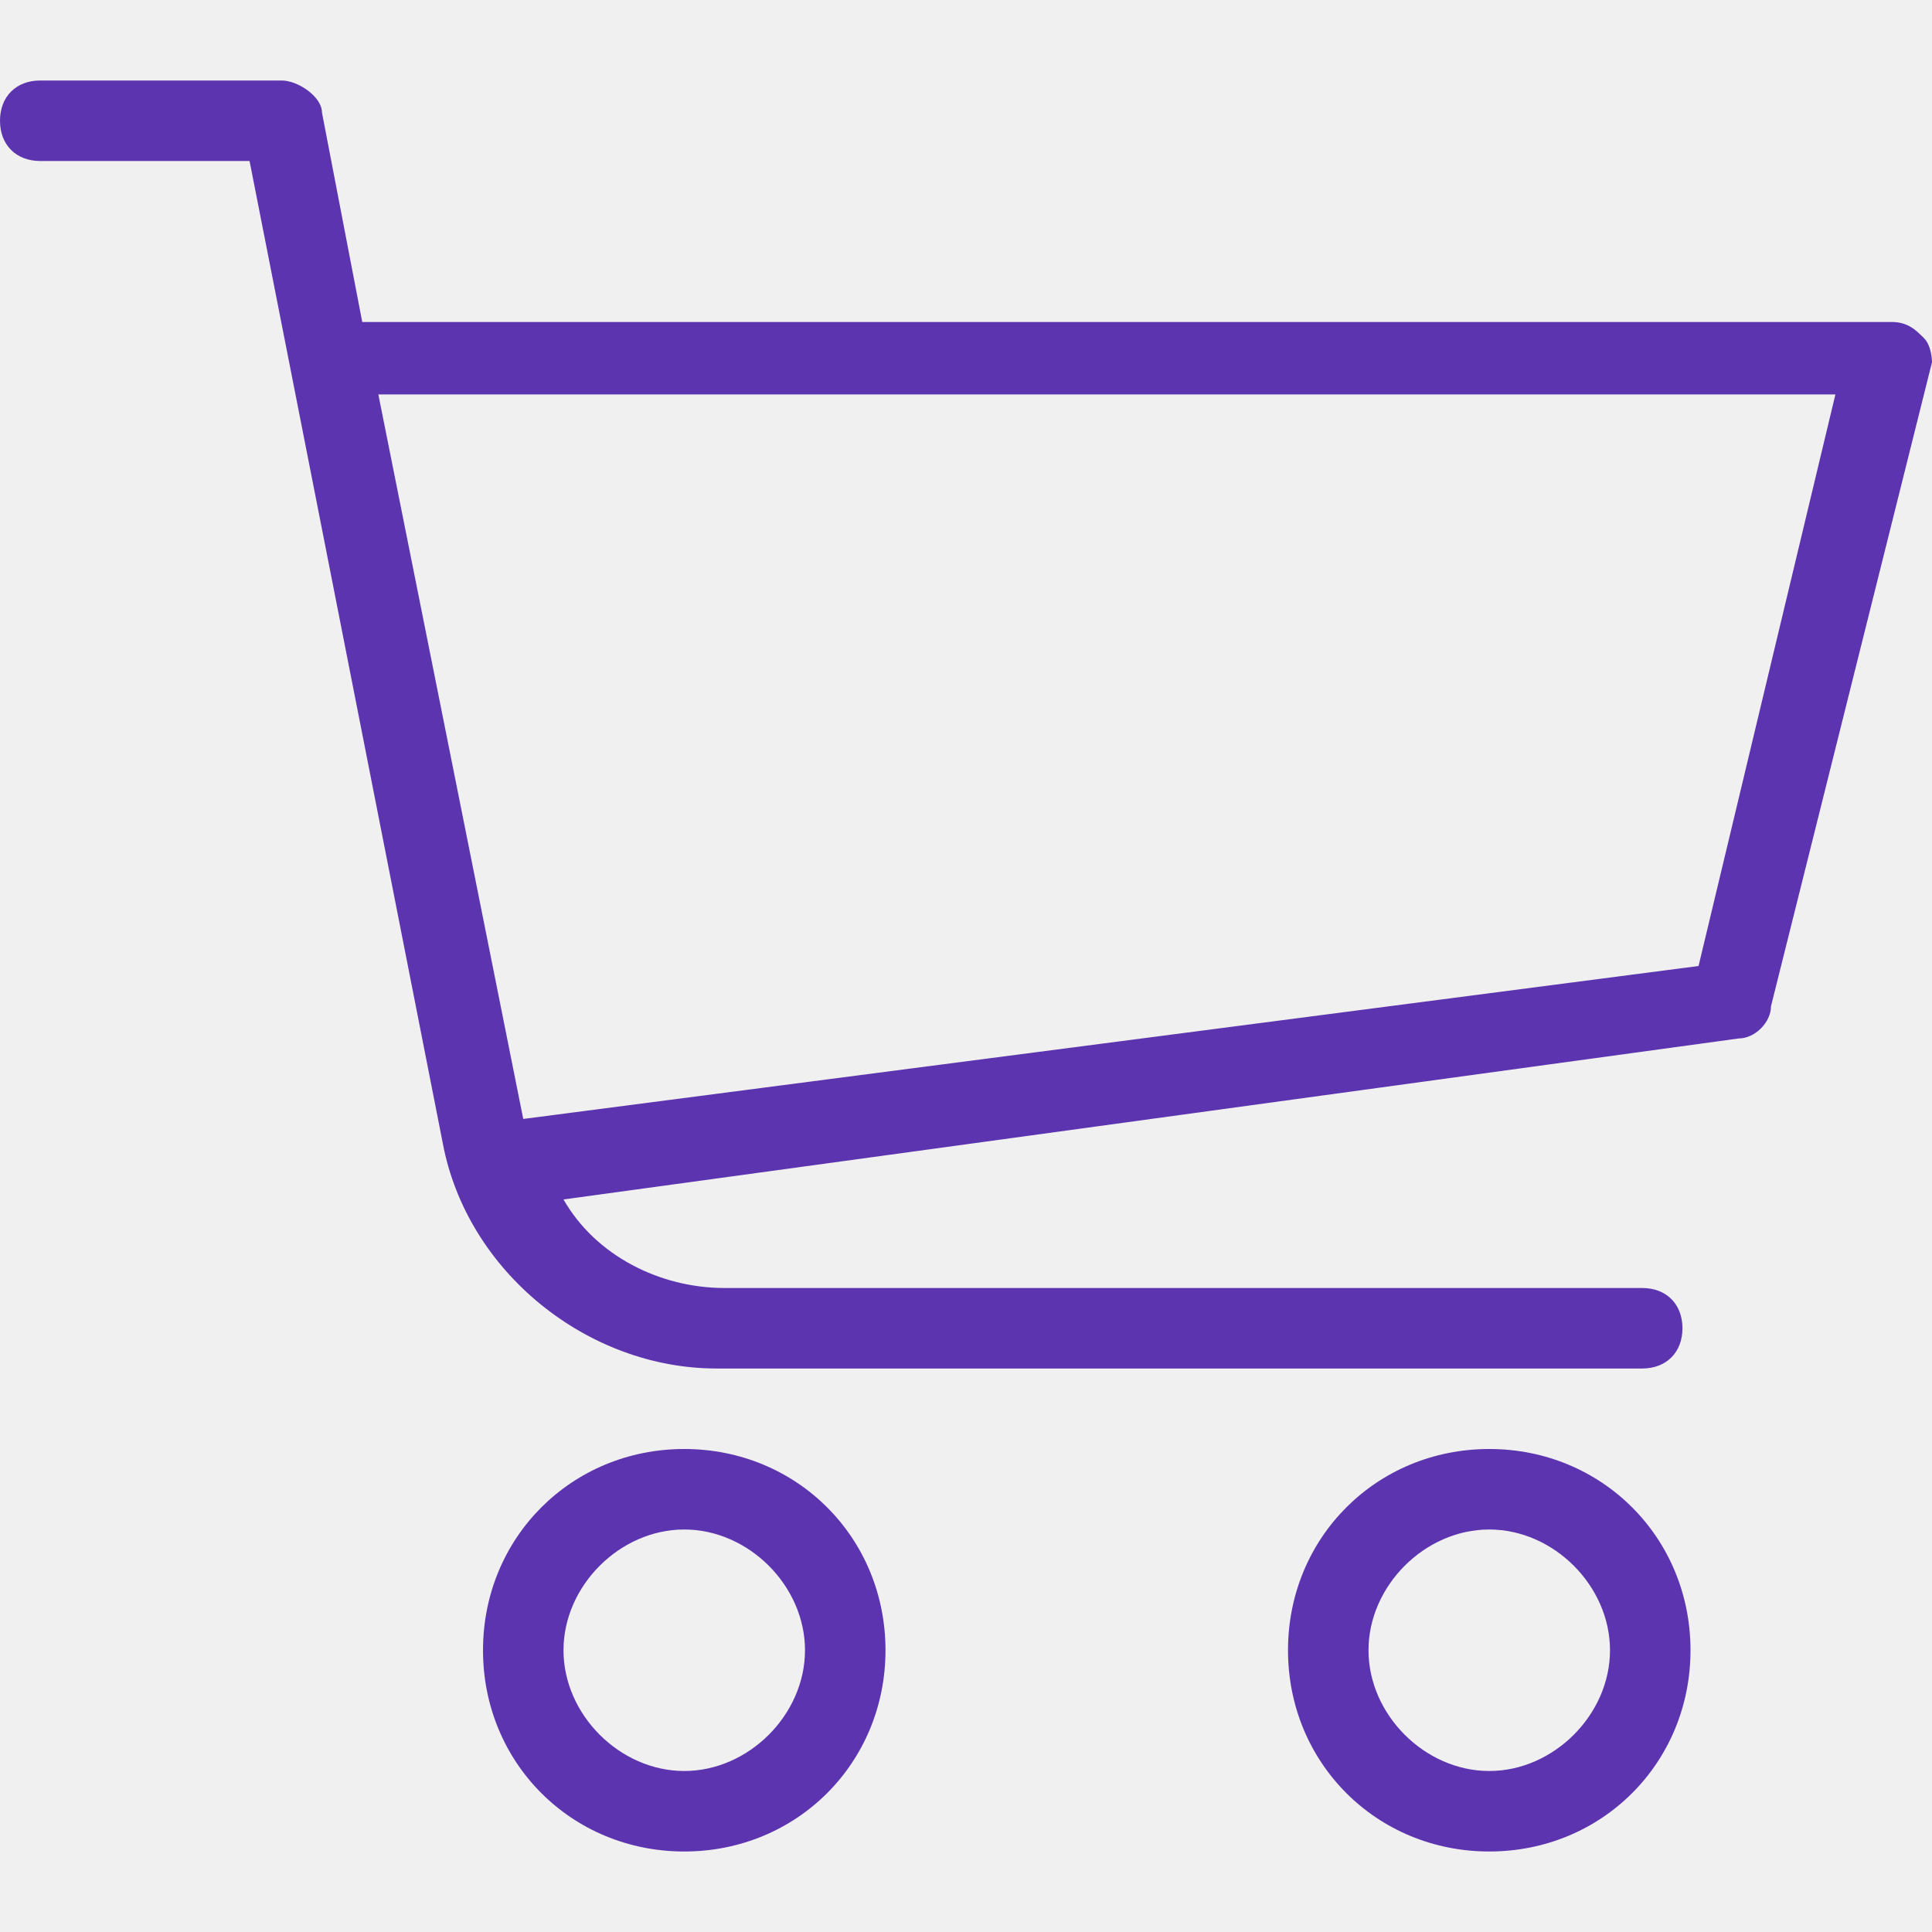
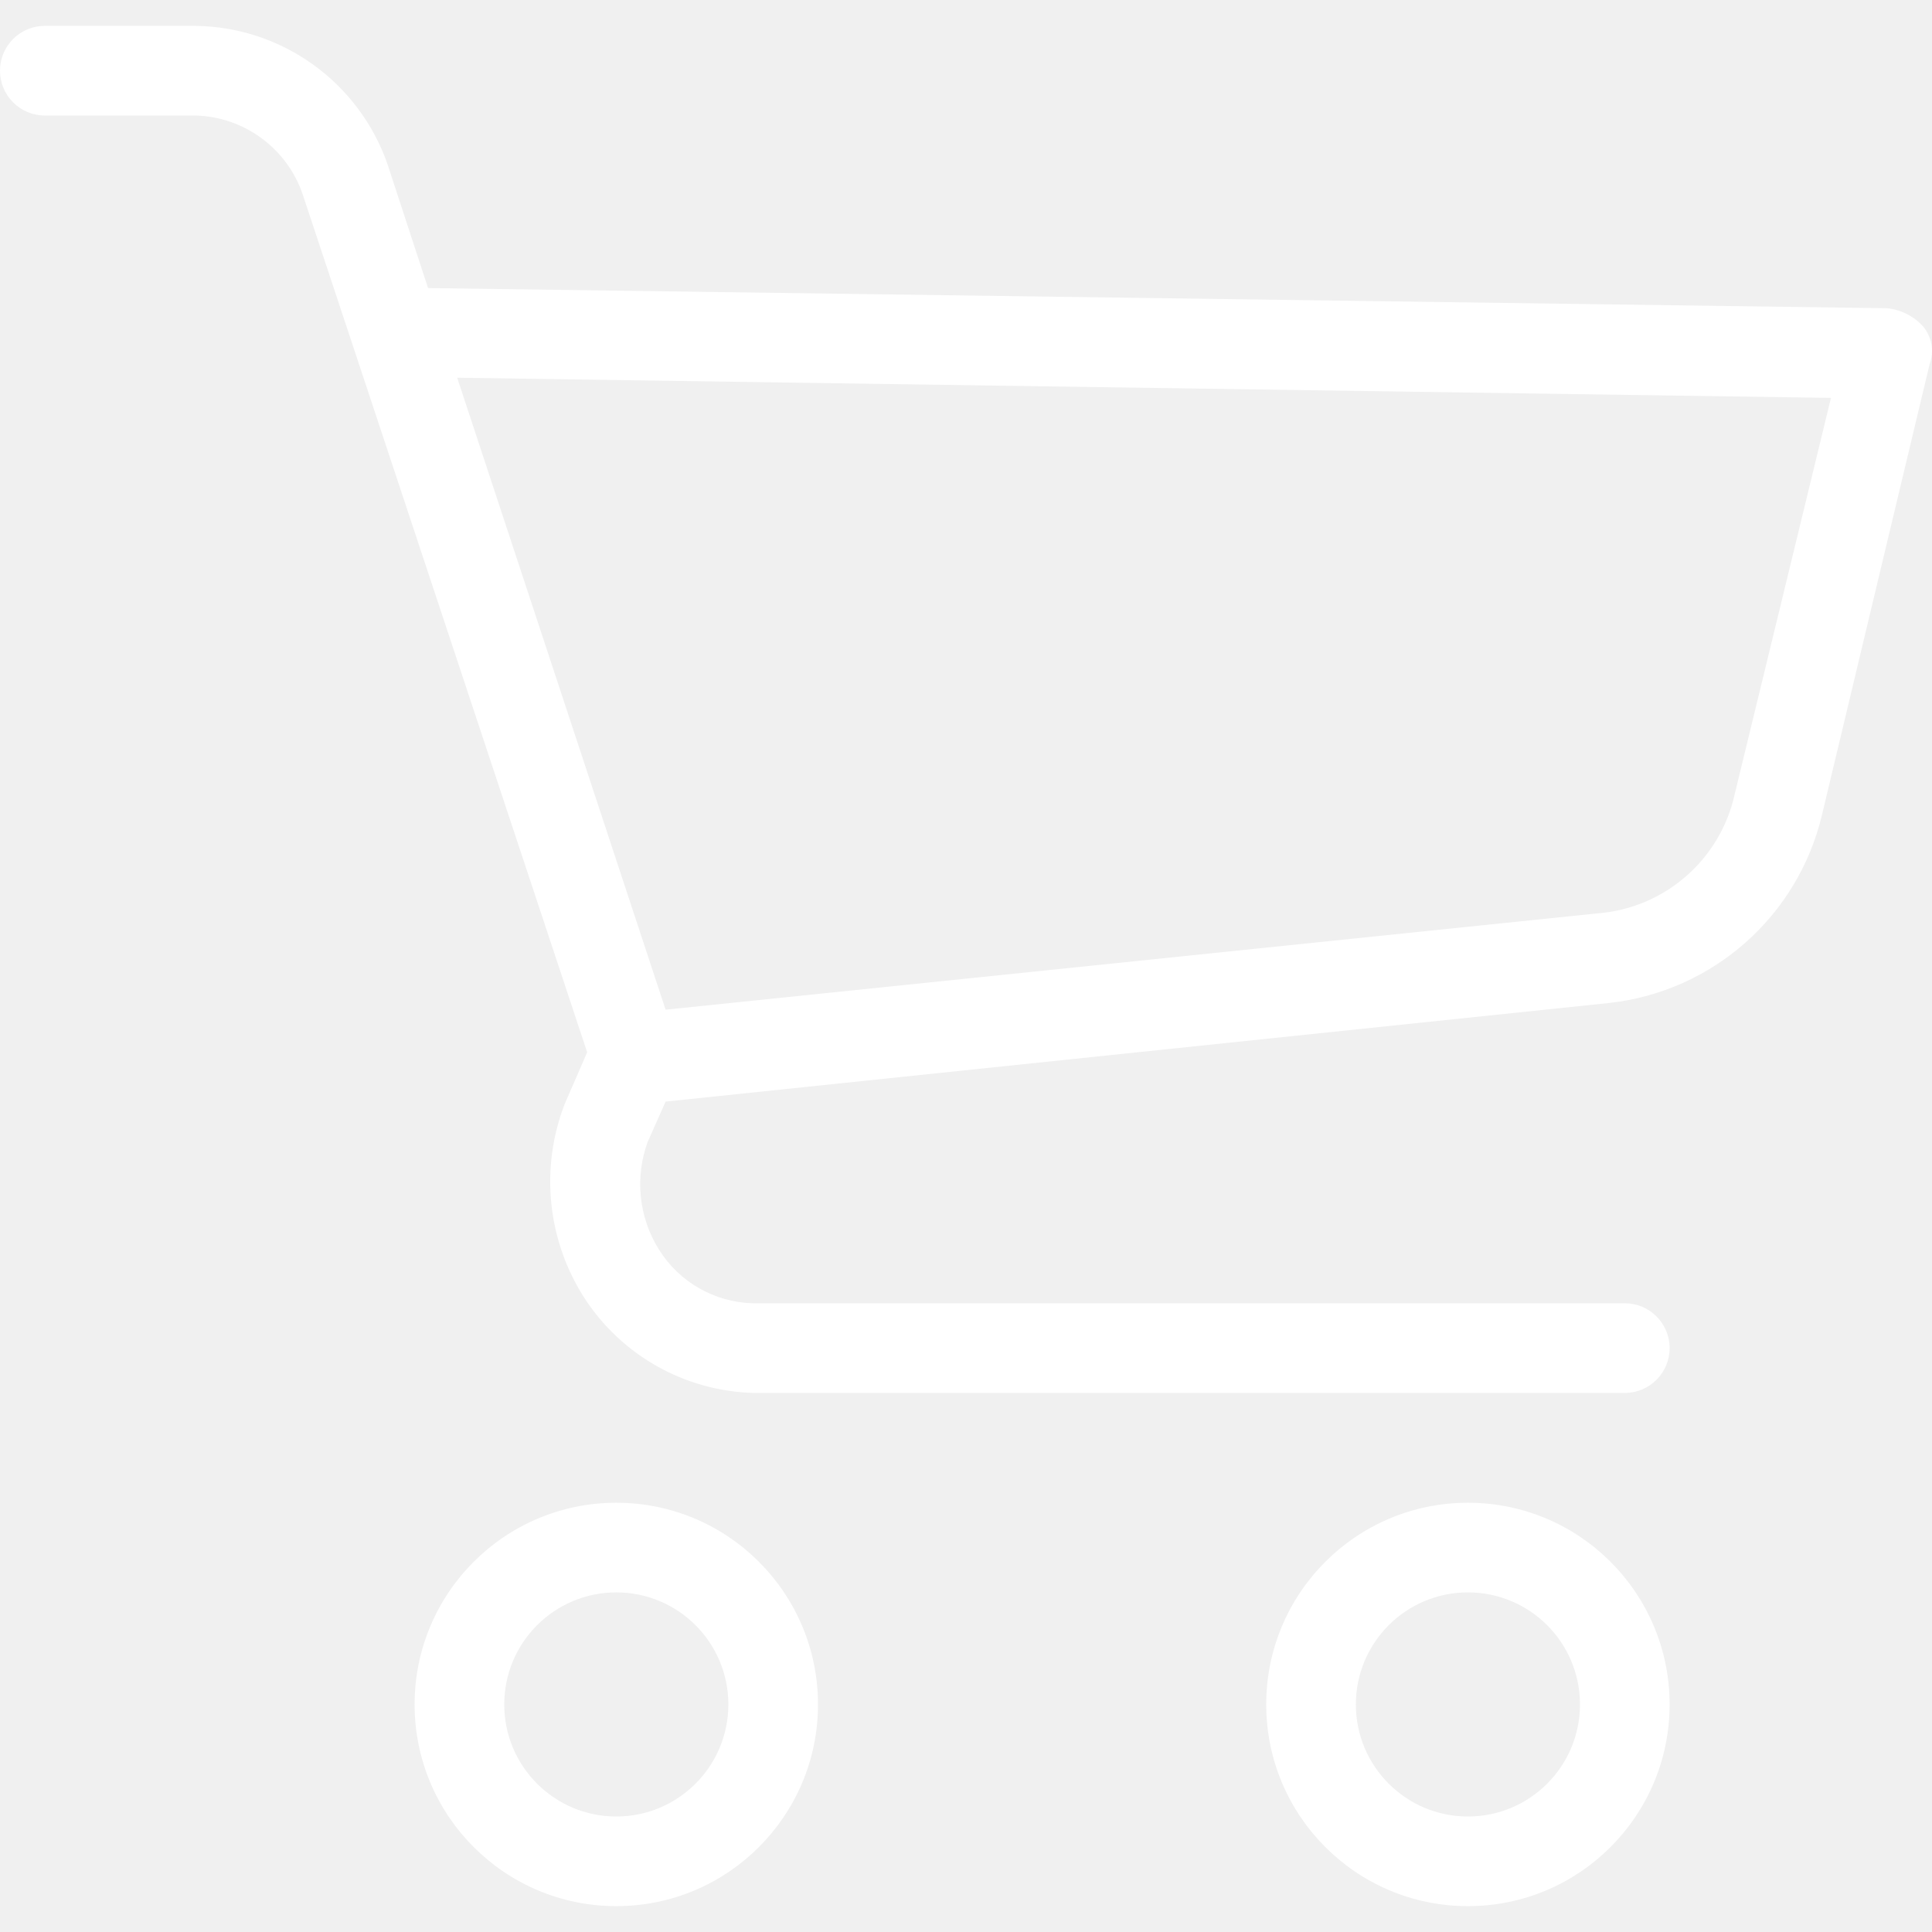
- <svg xmlns="http://www.w3.org/2000/svg" version="1.1" width="512" height="512" x="0" y="0" viewBox="0 0 512 512" style="enable-background:new 0 0 512 512" xml:space="preserve" class="">
+ <svg xmlns="http://www.w3.org/2000/svg" version="1.1" width="512" height="512" x="0" y="0" viewBox="0 0 450.391 450.391" style="enable-background:new 0 0 512 512" xml:space="preserve" class="">
  <g>
    <g>
      <g>
-         <path d="M509.867,89.6c-2.133-2.133-4.267-4.267-8.533-4.267H96L85.333,29.867c0-4.267-6.4-8.533-10.667-8.533h-64    C4.267,21.333,0,25.6,0,32c0,6.4,4.267,10.667,10.667,10.667h55.467l51.2,260.267c6.4,34.133,38.4,59.733,72.533,59.733H435.2    c6.4,0,10.667-4.267,10.667-10.667c0-6.4-4.267-10.667-10.667-10.667H192c-17.067,0-34.133-8.533-42.667-23.467L460.8,275.2    c4.267,0,8.533-4.267,8.533-8.533L512,96C512,96,512,91.733,509.867,89.6z M450.133,256l-311.467,40.533l-38.4-192H486.4    L450.133,256z" fill="#5d34af" data-original="#000000" style="" class="" />
-       </g>
-     </g>
-     <g>
-       <g>
-         <path d="M181.333,384C151.467,384,128,407.467,128,437.333c0,29.867,23.467,53.333,53.333,53.333    c29.867,0,53.333-23.467,53.333-53.333C234.667,407.467,211.2,384,181.333,384z M181.333,469.333c-17.067,0-32-14.934-32-32    s14.933-32,32-32c17.067,0,32,14.934,32,32S198.4,469.333,181.333,469.333z" fill="#5d34af" data-original="#000000" style="" class="" />
-       </g>
-     </g>
-     <g>
-       <g>
-         <path d="M394.667,384c-29.867,0-53.333,23.467-53.333,53.333c0,29.867,23.467,53.333,53.333,53.333    c29.867,0,53.333-23.467,53.333-53.333C448,407.467,424.533,384,394.667,384z M394.667,469.333c-17.067,0-32-14.934-32-32    s14.933-32,32-32c17.067,0,32,14.934,32,32S411.733,469.333,394.667,469.333z" fill="#5d34af" data-original="#000000" style="" class="" />
+         <g>
+           <path d="M143.673,350.322c-25.969,0-47.02,21.052-47.02,47.02c0,25.969,21.052,47.02,47.02,47.02     c25.969,0,47.02-21.052,47.02-47.02C190.694,371.374,169.642,350.322,143.673,350.322z M143.673,423.465     c-14.427,0-26.122-11.695-26.122-26.122c0-14.427,11.695-26.122,26.122-26.122c14.427,0,26.122,11.695,26.122,26.122     C169.796,411.77,158.1,423.465,143.673,423.465z" fill="#ffffff" data-original="#000000" style="" class="" />
+           <path d="M342.204,350.322c-25.969,0-47.02,21.052-47.02,47.02c0,25.969,21.052,47.02,47.02,47.02s47.02-21.052,47.02-47.02     C389.224,371.374,368.173,350.322,342.204,350.322z M342.204,423.465c-14.427,0-26.122-11.695-26.122-26.122     c0-14.427,11.695-26.122,26.122-26.122s26.122,11.695,26.122,26.122C368.327,411.77,356.631,423.465,342.204,423.465z" fill="#ffffff" data-original="#000000" style="" class="" />
+           <path d="M448.261,76.037c-2.176-2.377-5.153-3.865-8.359-4.18L99.788,67.155L90.384,38.42     C83.759,19.211,65.771,6.243,45.453,6.028H10.449C4.678,6.028,0,10.706,0,16.477s4.678,10.449,10.449,10.449h35.004     c11.361,0.251,21.365,7.546,25.078,18.286l66.351,200.098l-5.224,12.016c-5.827,15.026-4.077,31.938,4.702,45.453     c8.695,13.274,23.323,21.466,39.184,21.943h203.233c5.771,0,10.449-4.678,10.449-10.449c0-5.771-4.678-10.449-10.449-10.449     H175.543c-8.957-0.224-17.202-4.936-21.943-12.539c-4.688-7.51-5.651-16.762-2.612-25.078l4.18-9.404l219.951-22.988     c24.16-2.661,44.034-20.233,49.633-43.886l25.078-105.012C450.96,81.893,450.36,78.492,448.261,76.037z M404.376,185.228     c-3.392,15.226-16.319,26.457-31.869,27.69l-217.339,22.465L106.58,88.053l320.261,4.702L404.376,185.228z" fill="#ffffff" data-original="#000000" style="" class="" />
+         </g>
      </g>
    </g>
    <g>
</g>
    <g>
</g>
    <g>
</g>
    <g>
</g>
    <g>
</g>
    <g>
</g>
    <g>
</g>
    <g>
</g>
    <g>
</g>
    <g>
</g>
    <g>
</g>
    <g>
</g>
    <g>
</g>
    <g>
</g>
    <g>
</g>
  </g>
</svg>
